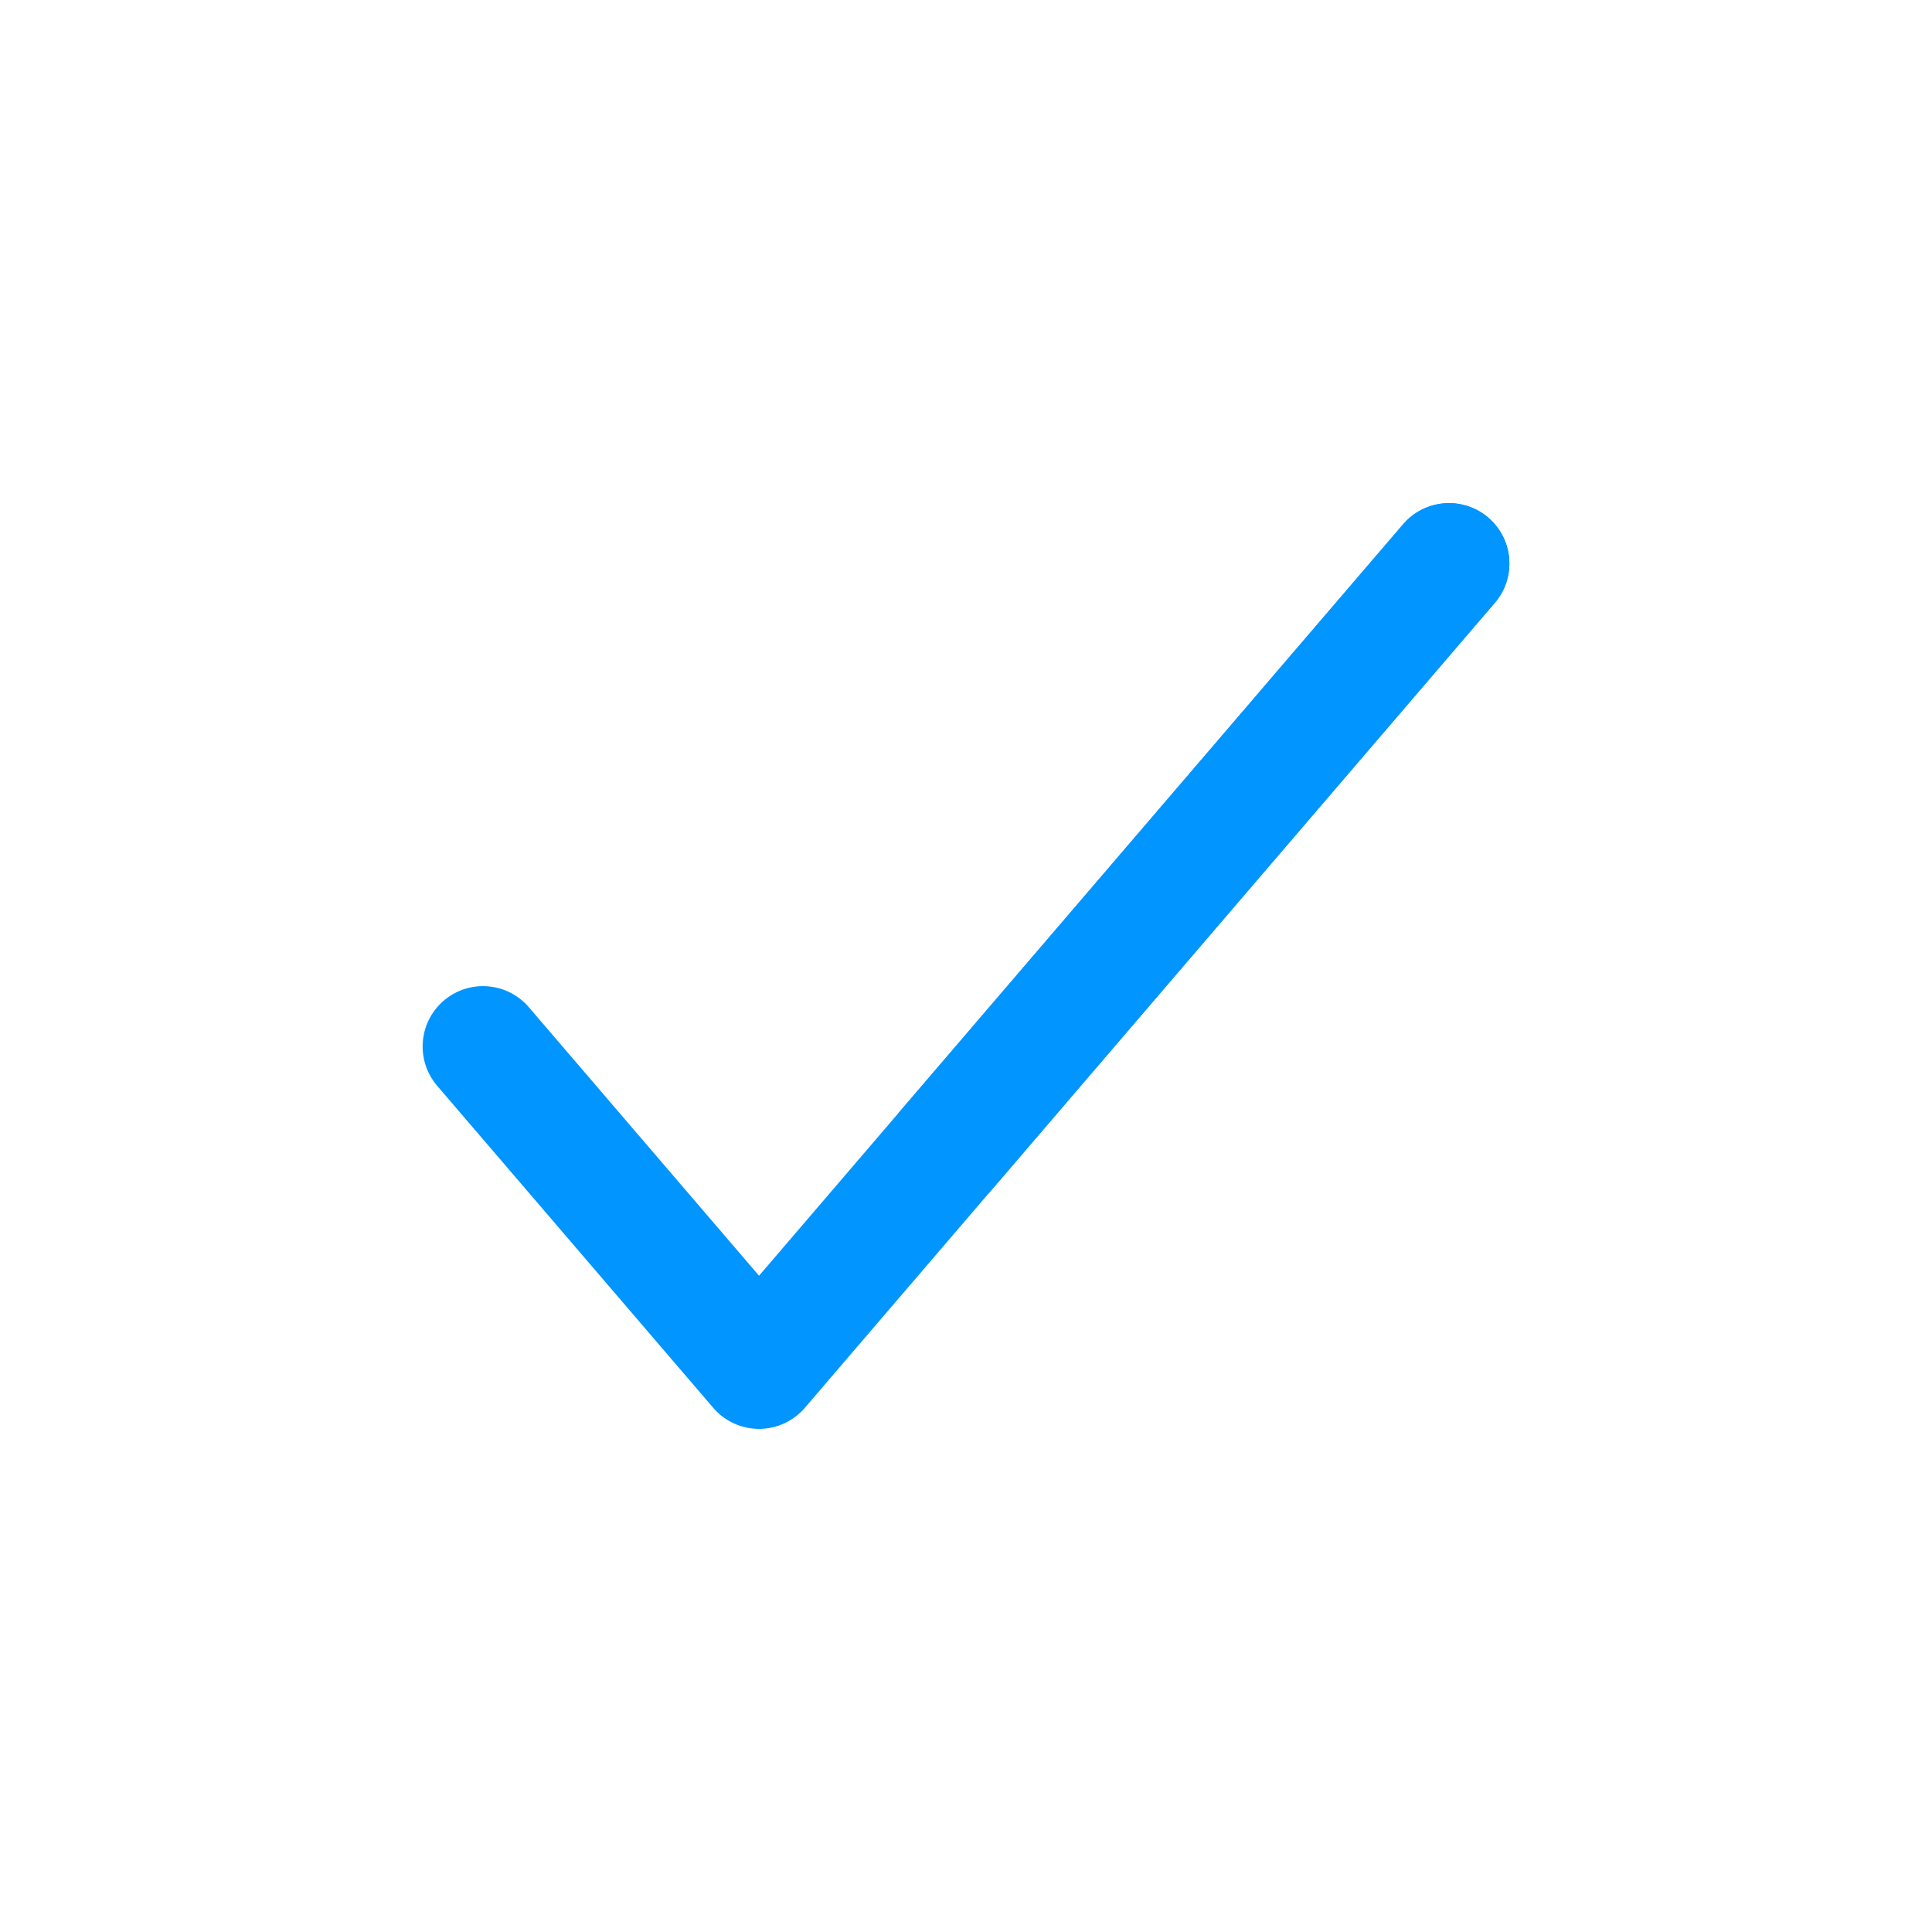
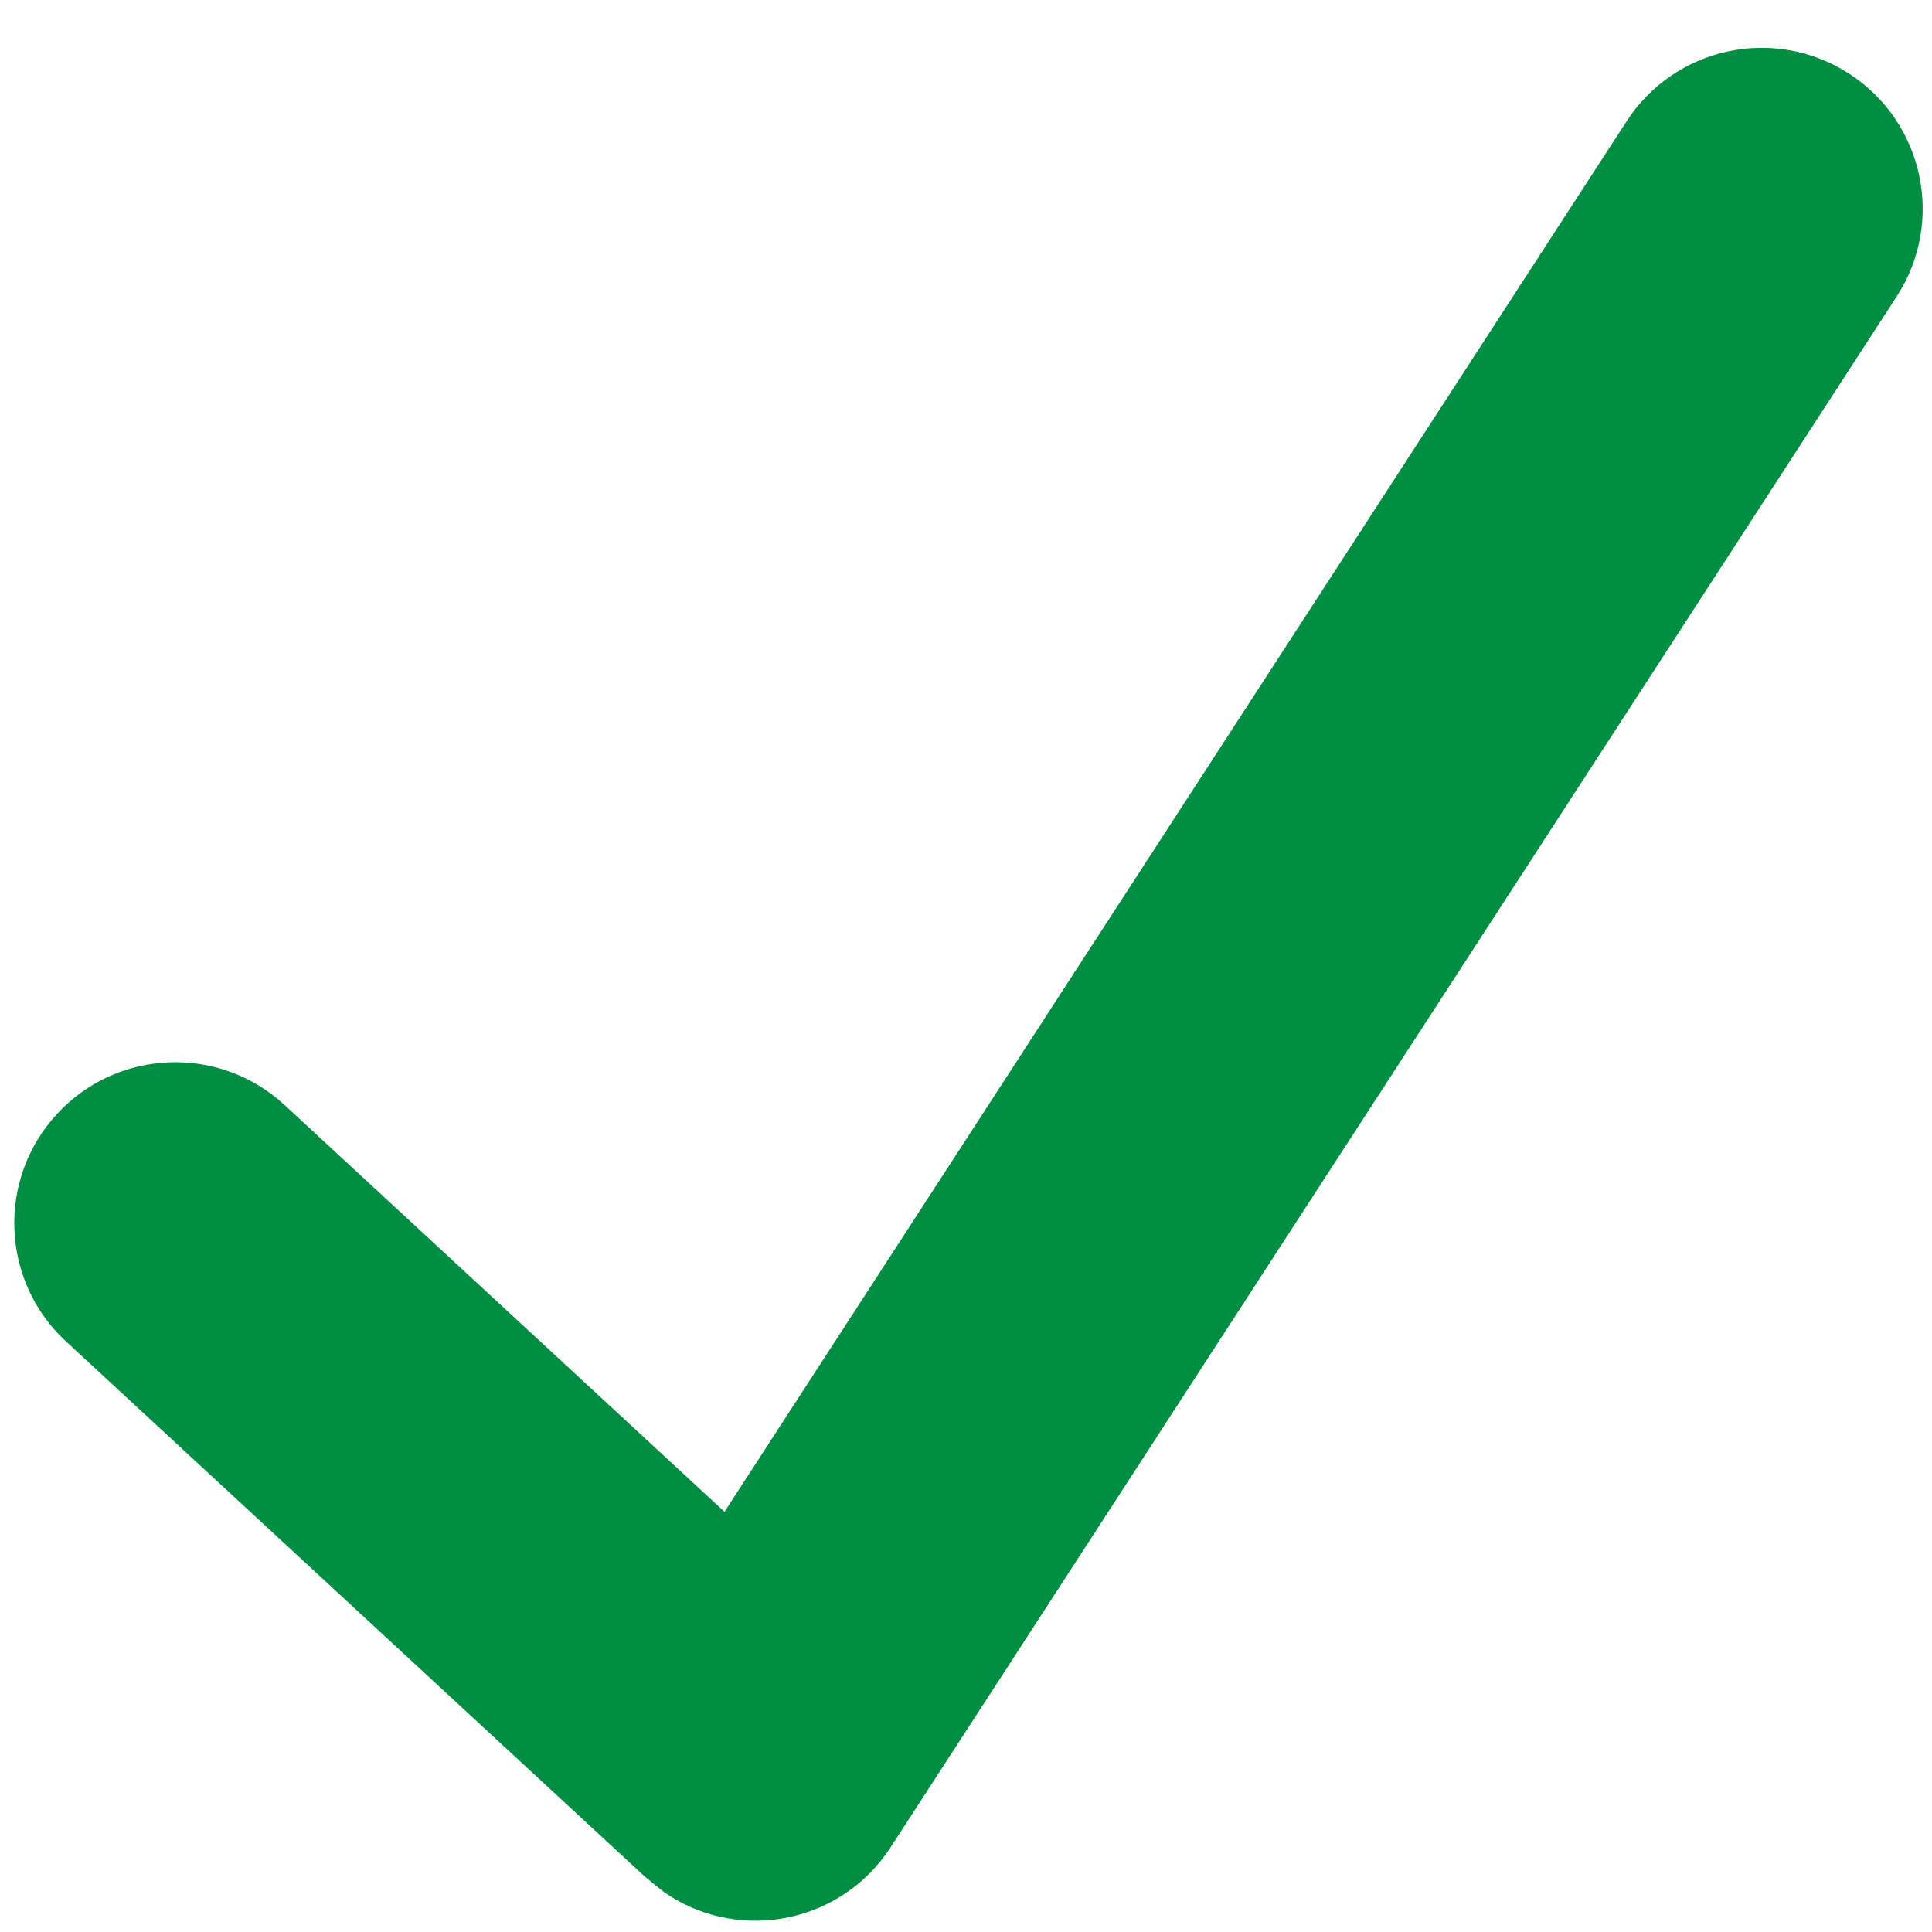
- <svg xmlns="http://www.w3.org/2000/svg" width="800px" height="800px" viewBox="0 0 24 24" fill="none">
+ <svg xmlns="http://www.w3.org/2000/svg" width="800px" height="800px" viewBox="0 0 36 36" aria-hidden="true" role="img" class="iconify iconify--twemoji" preserveAspectRatio="xMidYMid meet" fill="#000000">
  <g id="SVGRepo_bgCarrier" stroke-width="0" />
  <g id="SVGRepo_tracerCarrier" stroke-linecap="round" stroke-linejoin="round" />
  <g id="SVGRepo_iconCarrier">
-     <path d="M18 7L9.429 17L6 13" stroke="#0095FF" stroke-width="1.5" stroke-linecap="round" stroke-linejoin="round" />
-     <path d="M18 7L11.767 14.272" stroke="#0095FF" stroke-width="1.5" stroke-linecap="round" stroke-linejoin="round" />
+     <path fill="#018e42" d="M34.459 1.375a2.999 2.999 0 0 0-4.149.884L13.5 28.17l-8.198-7.58a2.999 2.999 0 1 0-4.073 4.405l10.764 9.952s.309.266.452.359a2.999 2.999 0 0 0 4.15-.884L35.343 5.524a2.999 2.999 0 0 0-.884-4.149z" />
  </g>
</svg>
